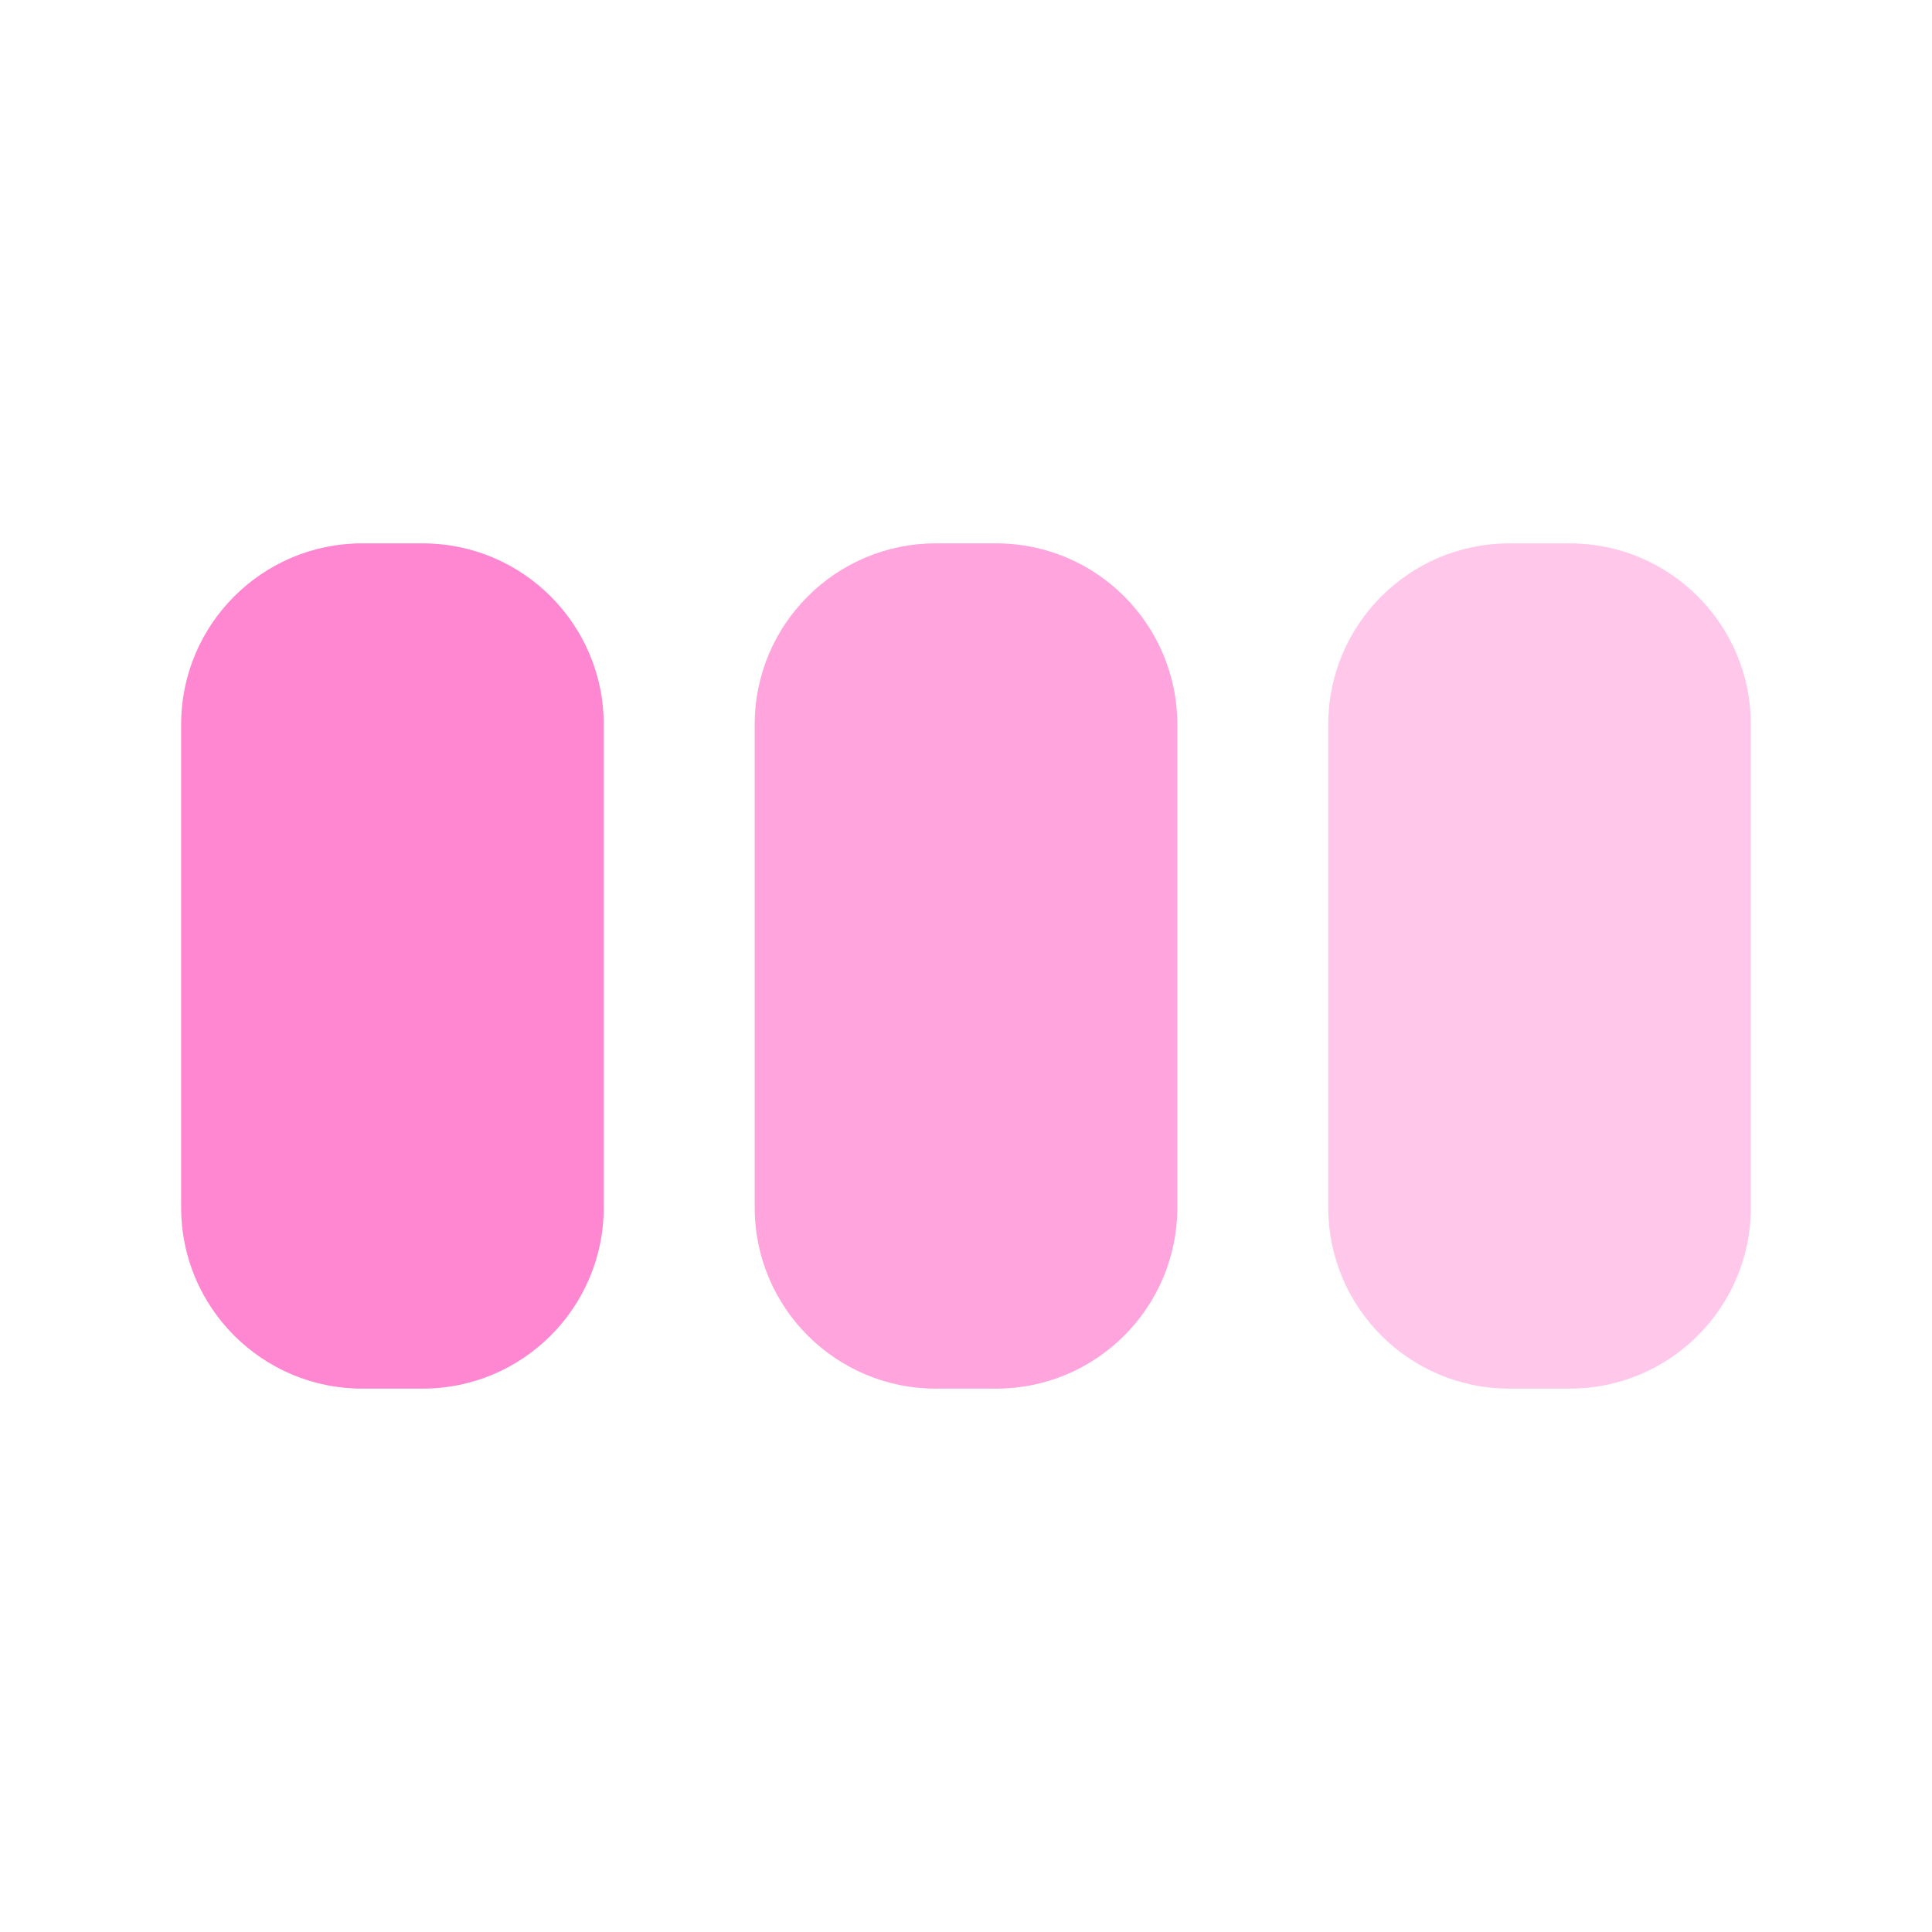
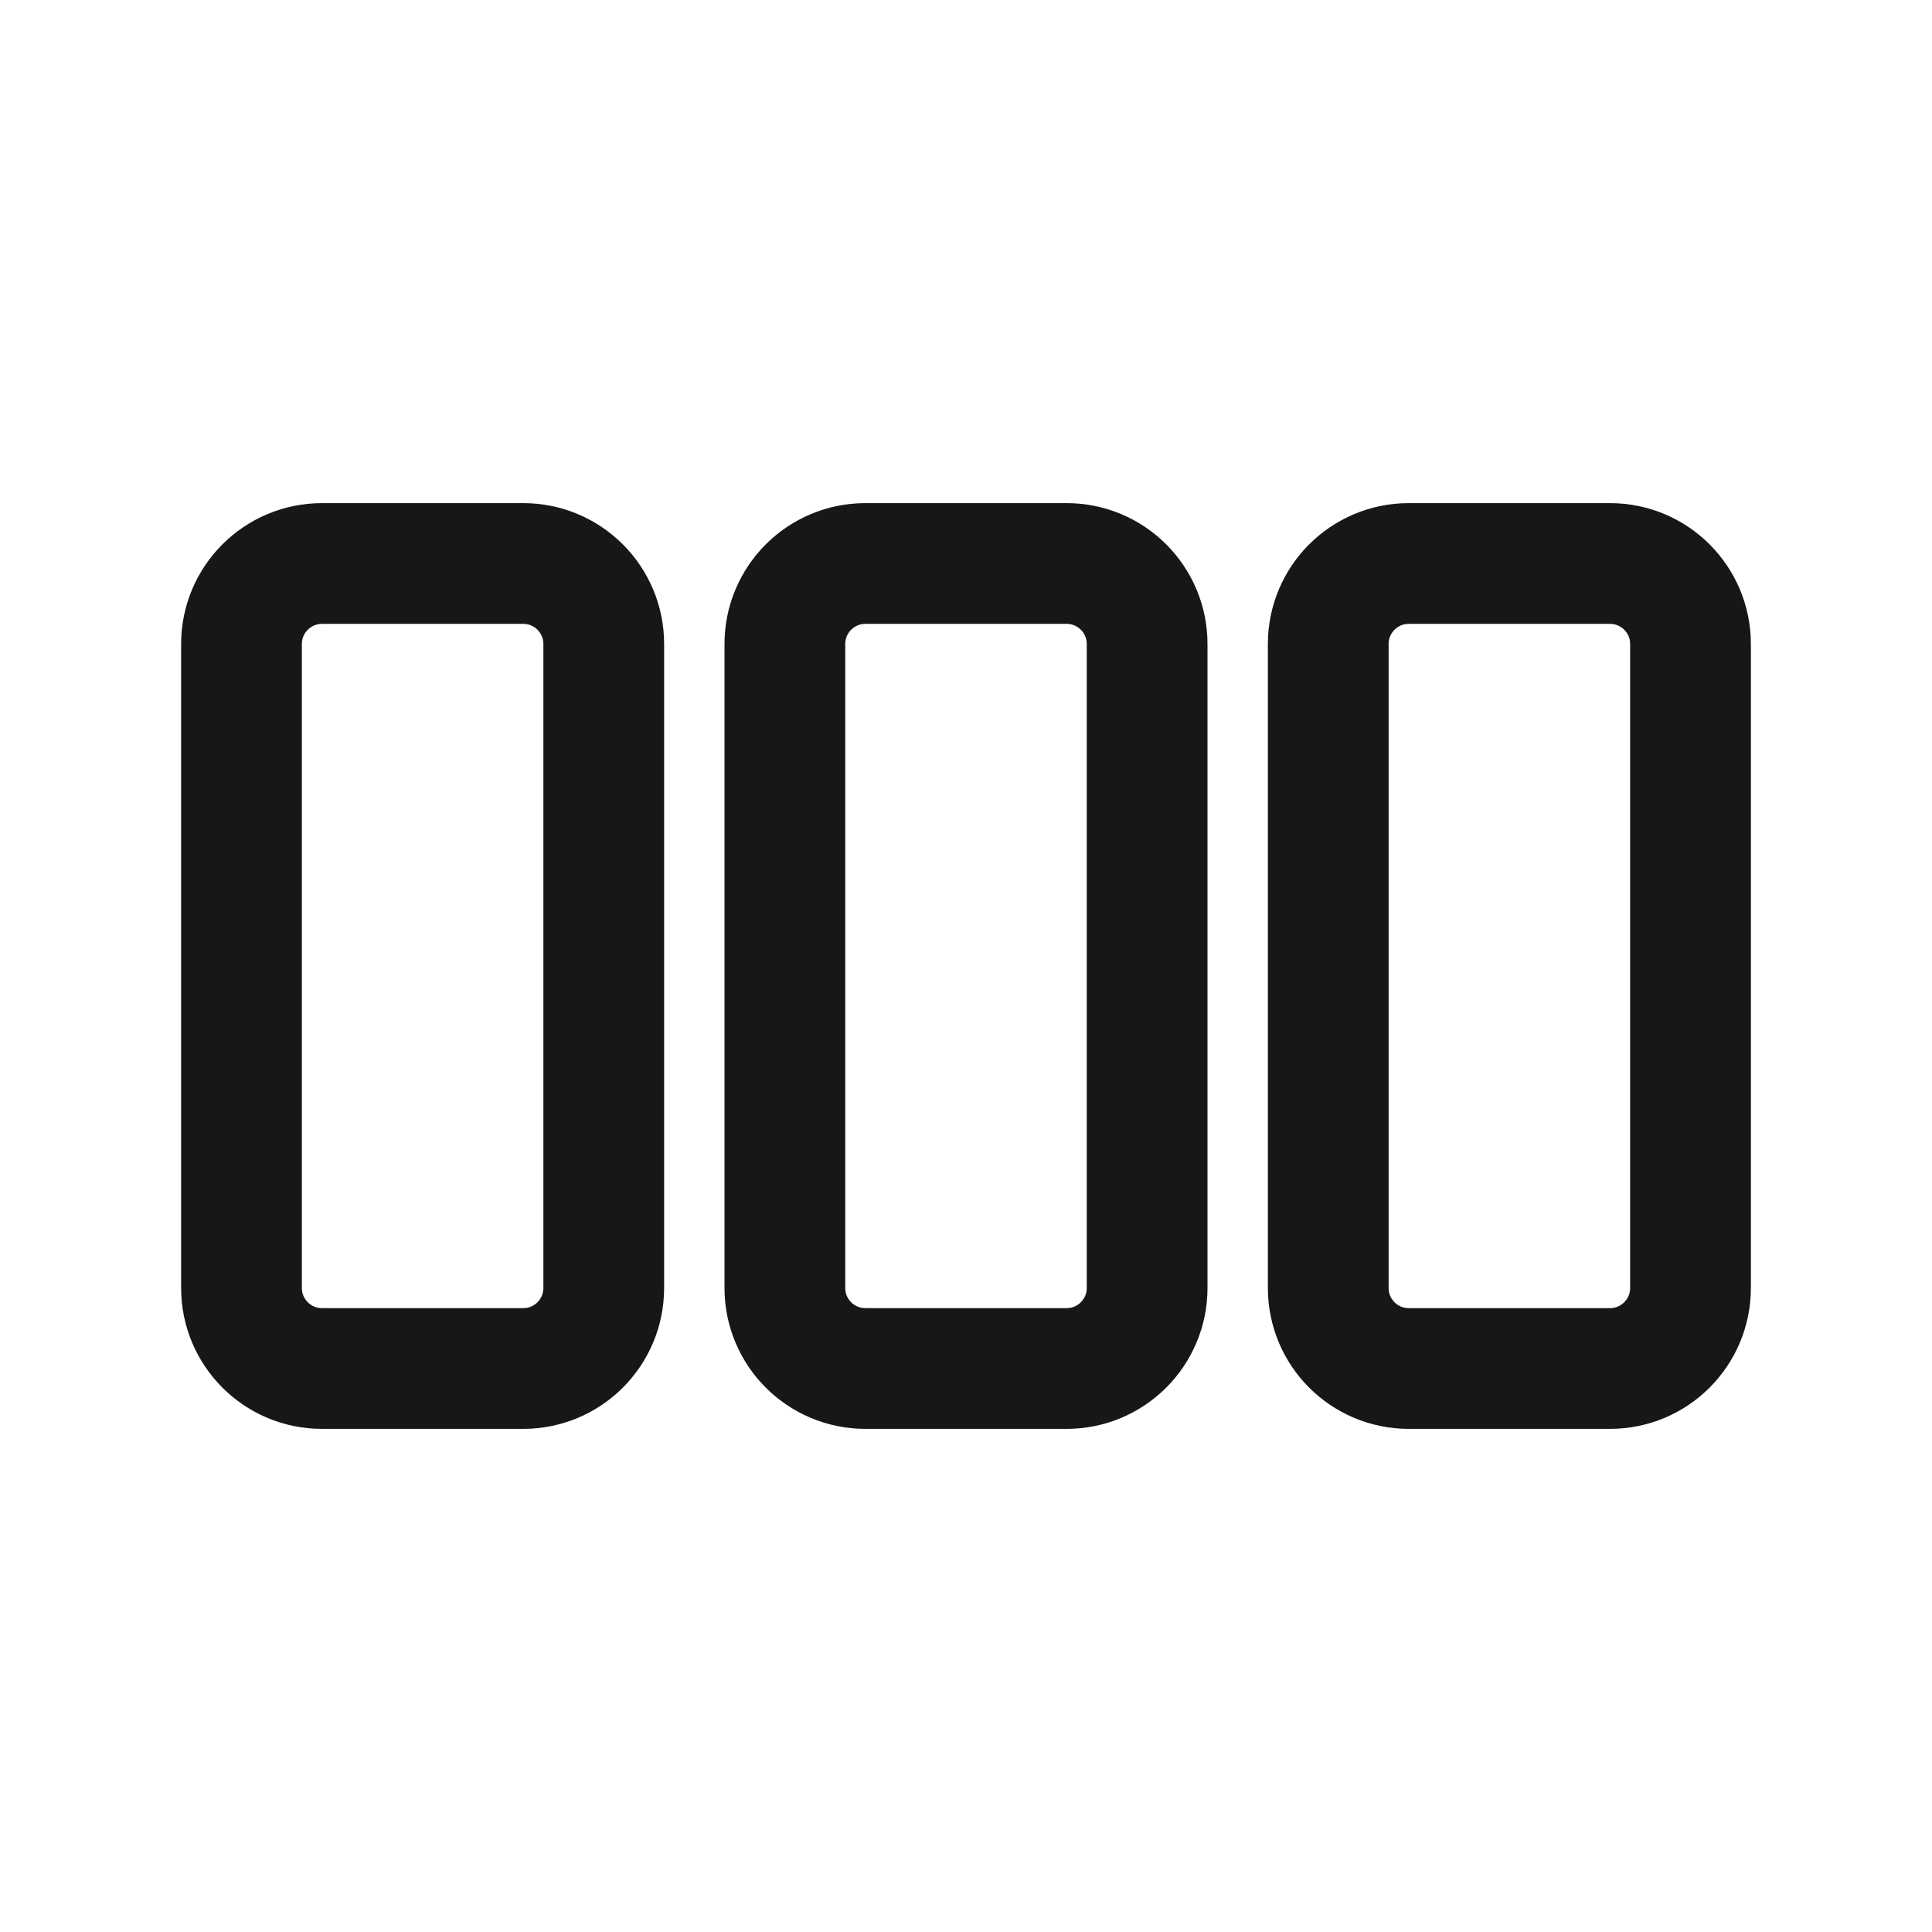
- <svg xmlns="http://www.w3.org/2000/svg" width="64" height="64" viewBox="0 0 32 32" aria-hidden="true" focusable="false">
-   <rect x="3" y="9" width="7" height="14" rx="3" fill="#ff86d0" />
-   <rect x="12.5" y="9" width="7" height="14" rx="3" fill="#ff86d0" opacity="0.75" />
-   <rect x="22" y="9" width="7" height="14" rx="3" fill="#ff86d0" opacity="0.45" />
+ <svg xmlns="http://www.w3.org/2000/svg" width="24" height="24" viewBox="0 0 24 24" fill="none" stroke="#171717" stroke-width="1.5" stroke-linecap="round" stroke-linejoin="round">
+   <rect x="3" y="7" width="4.5" height="10" rx="1" />
+   <rect x="9.75" y="7" width="4.5" height="10" rx="1" />
+   <rect x="16.5" y="7" width="4.5" height="10" rx="1" />
</svg>
